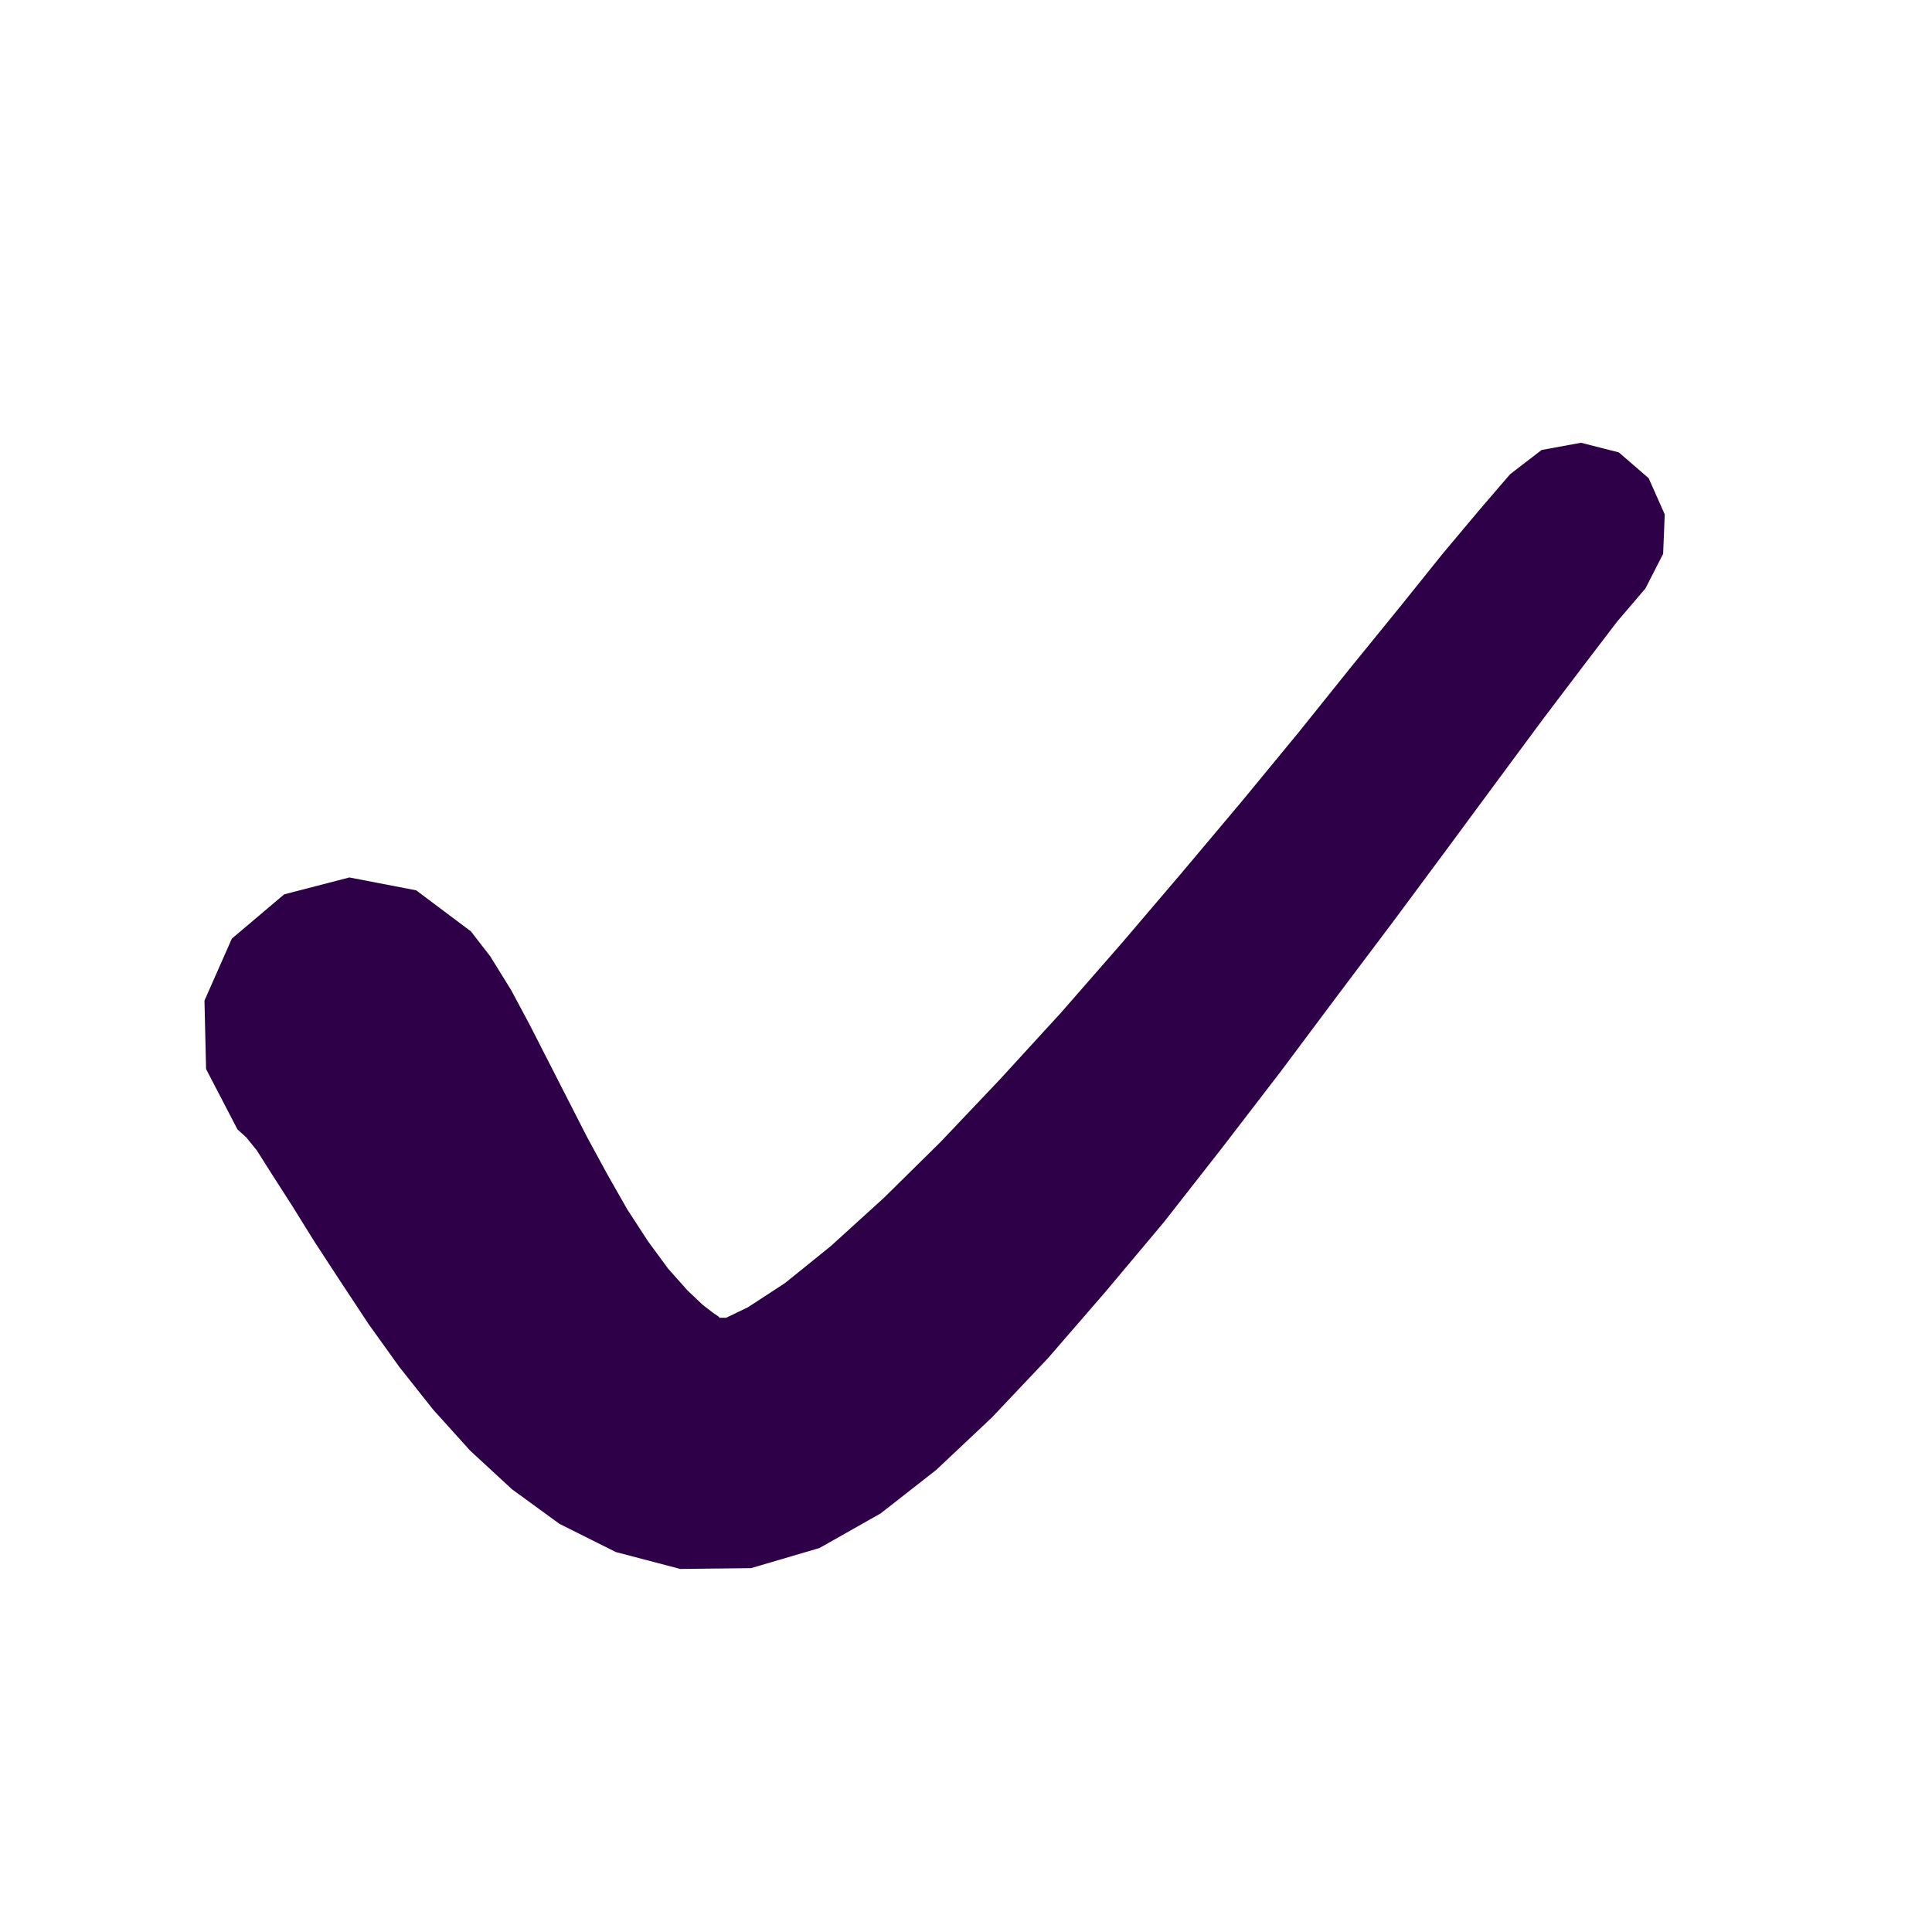
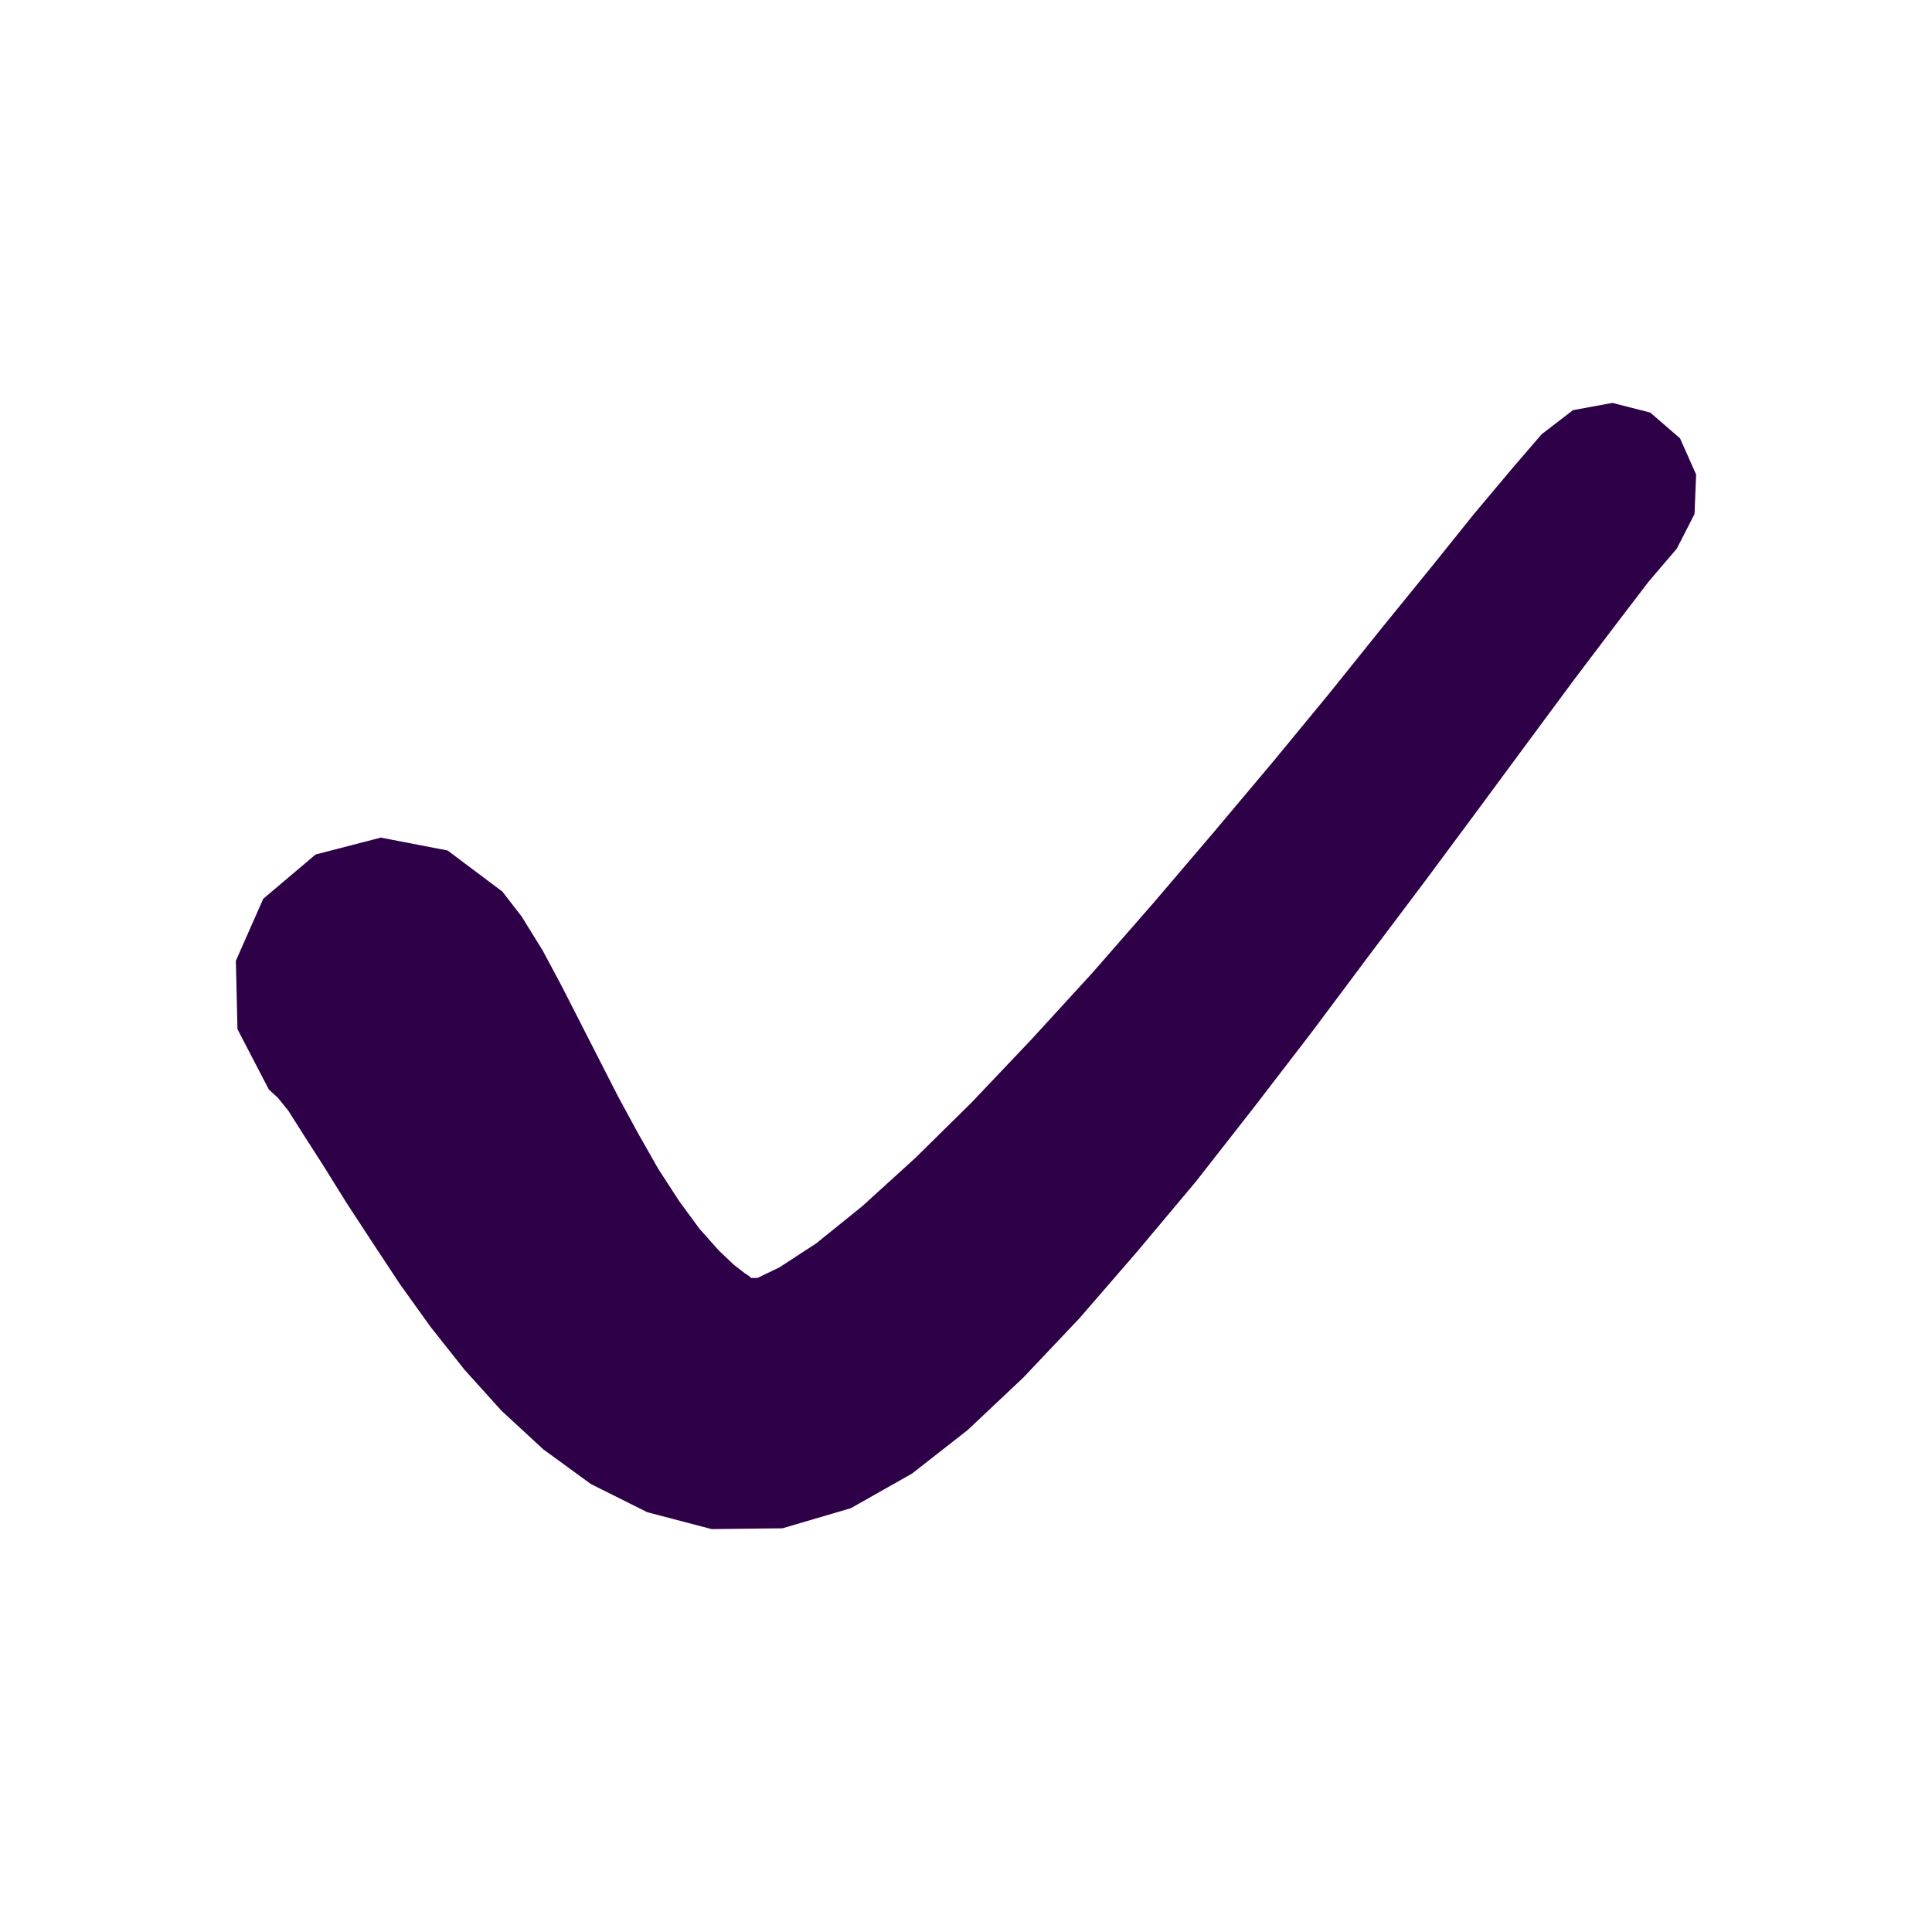
<svg xmlns="http://www.w3.org/2000/svg" width="24" height="24" viewBox="0 0 24 24" fill="none">
  <g id="Exp/Icon/check">
-     <path id="ink" d="M2.95 14.03L3.06 14.13L3.19 14.29L3.38 14.59L3.63 14.98L3.91 15.43L4.23 15.92L4.58 16.45L4.96 16.98L5.38 17.51L5.84 18.02L6.36 18.5L6.95 18.93L7.65 19.28L8.45 19.49L9.33 19.48L10.18 19.23L10.94 18.8L11.63 18.26L12.32 17.61L13.02 16.87L13.73 16.05L14.46 15.18L15.18 14.26L15.91 13.31L16.62 12.36L17.32 11.43L17.98 10.54L18.6 9.7L19.17 8.93L19.67 8.27L20.09 7.72L20.44 7.31L20.66 6.88L20.68 6.39L20.48 5.94L20.11 5.62L19.64 5.5L19.15 5.59L18.76 5.89L18.39 6.32L17.92 6.88L17.39 7.54L16.78 8.29L16.13 9.1L15.43 9.95L14.69 10.83L13.94 11.71L13.18 12.58L12.42 13.41L11.68 14.19L10.98 14.88L10.32 15.48L9.75 15.94L9.29 16.24L9.02 16.37H8.94L8.92 16.35L8.86 16.31L8.73 16.21L8.54 16.03L8.3 15.76L8.05 15.42L7.79 15.02L7.54 14.58L7.29 14.12L6.58 12.73L6.35 12.3L6.09 11.88L5.85 11.57L5.17 11.06L4.34 10.9L3.53 11.11L2.88 11.66L2.54 12.43L2.56 13.28L2.95 14.03Z" fill="#2D0048" />
+     <path id="ink" d="M3.34 13.535L3.45 13.635L3.58 13.795L3.77 14.095L4.02 14.485L4.3 14.935L4.62 15.425L4.97 15.955L5.35 16.485L5.77 17.015L6.23 17.525L6.75 18.005L7.34 18.435L8.04 18.785L8.84 18.995L9.72 18.985L10.57 18.735L11.33 18.305L12.02 17.765L12.71 17.115L13.41 16.375L14.12 15.555L14.85 14.685L15.57 13.765L16.3 12.815L17.01 11.865L17.71 10.935L18.37 10.045L18.99 9.205L19.56 8.435L20.06 7.775L20.48 7.225L20.83 6.815L21.05 6.385L21.07 5.895L20.87 5.445L20.5 5.125L20.03 5.005L19.54 5.095L19.15 5.395L18.78 5.825L18.31 6.385L17.78 7.045L17.17 7.795L16.52 8.605L15.82 9.455L15.08 10.335L14.33 11.215L13.57 12.085L12.81 12.915L12.07 13.695L11.37 14.385L10.71 14.985L10.14 15.445L9.68 15.745L9.41 15.875H9.33L9.31 15.855L9.25 15.815L9.12 15.715L8.93 15.535L8.69 15.265L8.44 14.925L8.18 14.525L7.93 14.085L7.68 13.625L6.97 12.235L6.74 11.805L6.48 11.385L6.24 11.075L5.56 10.565L4.73 10.405L3.92 10.615L3.27 11.165L2.93 11.935L2.95 12.785L3.34 13.535Z" fill="#2D0048" />
  </g>
</svg>
